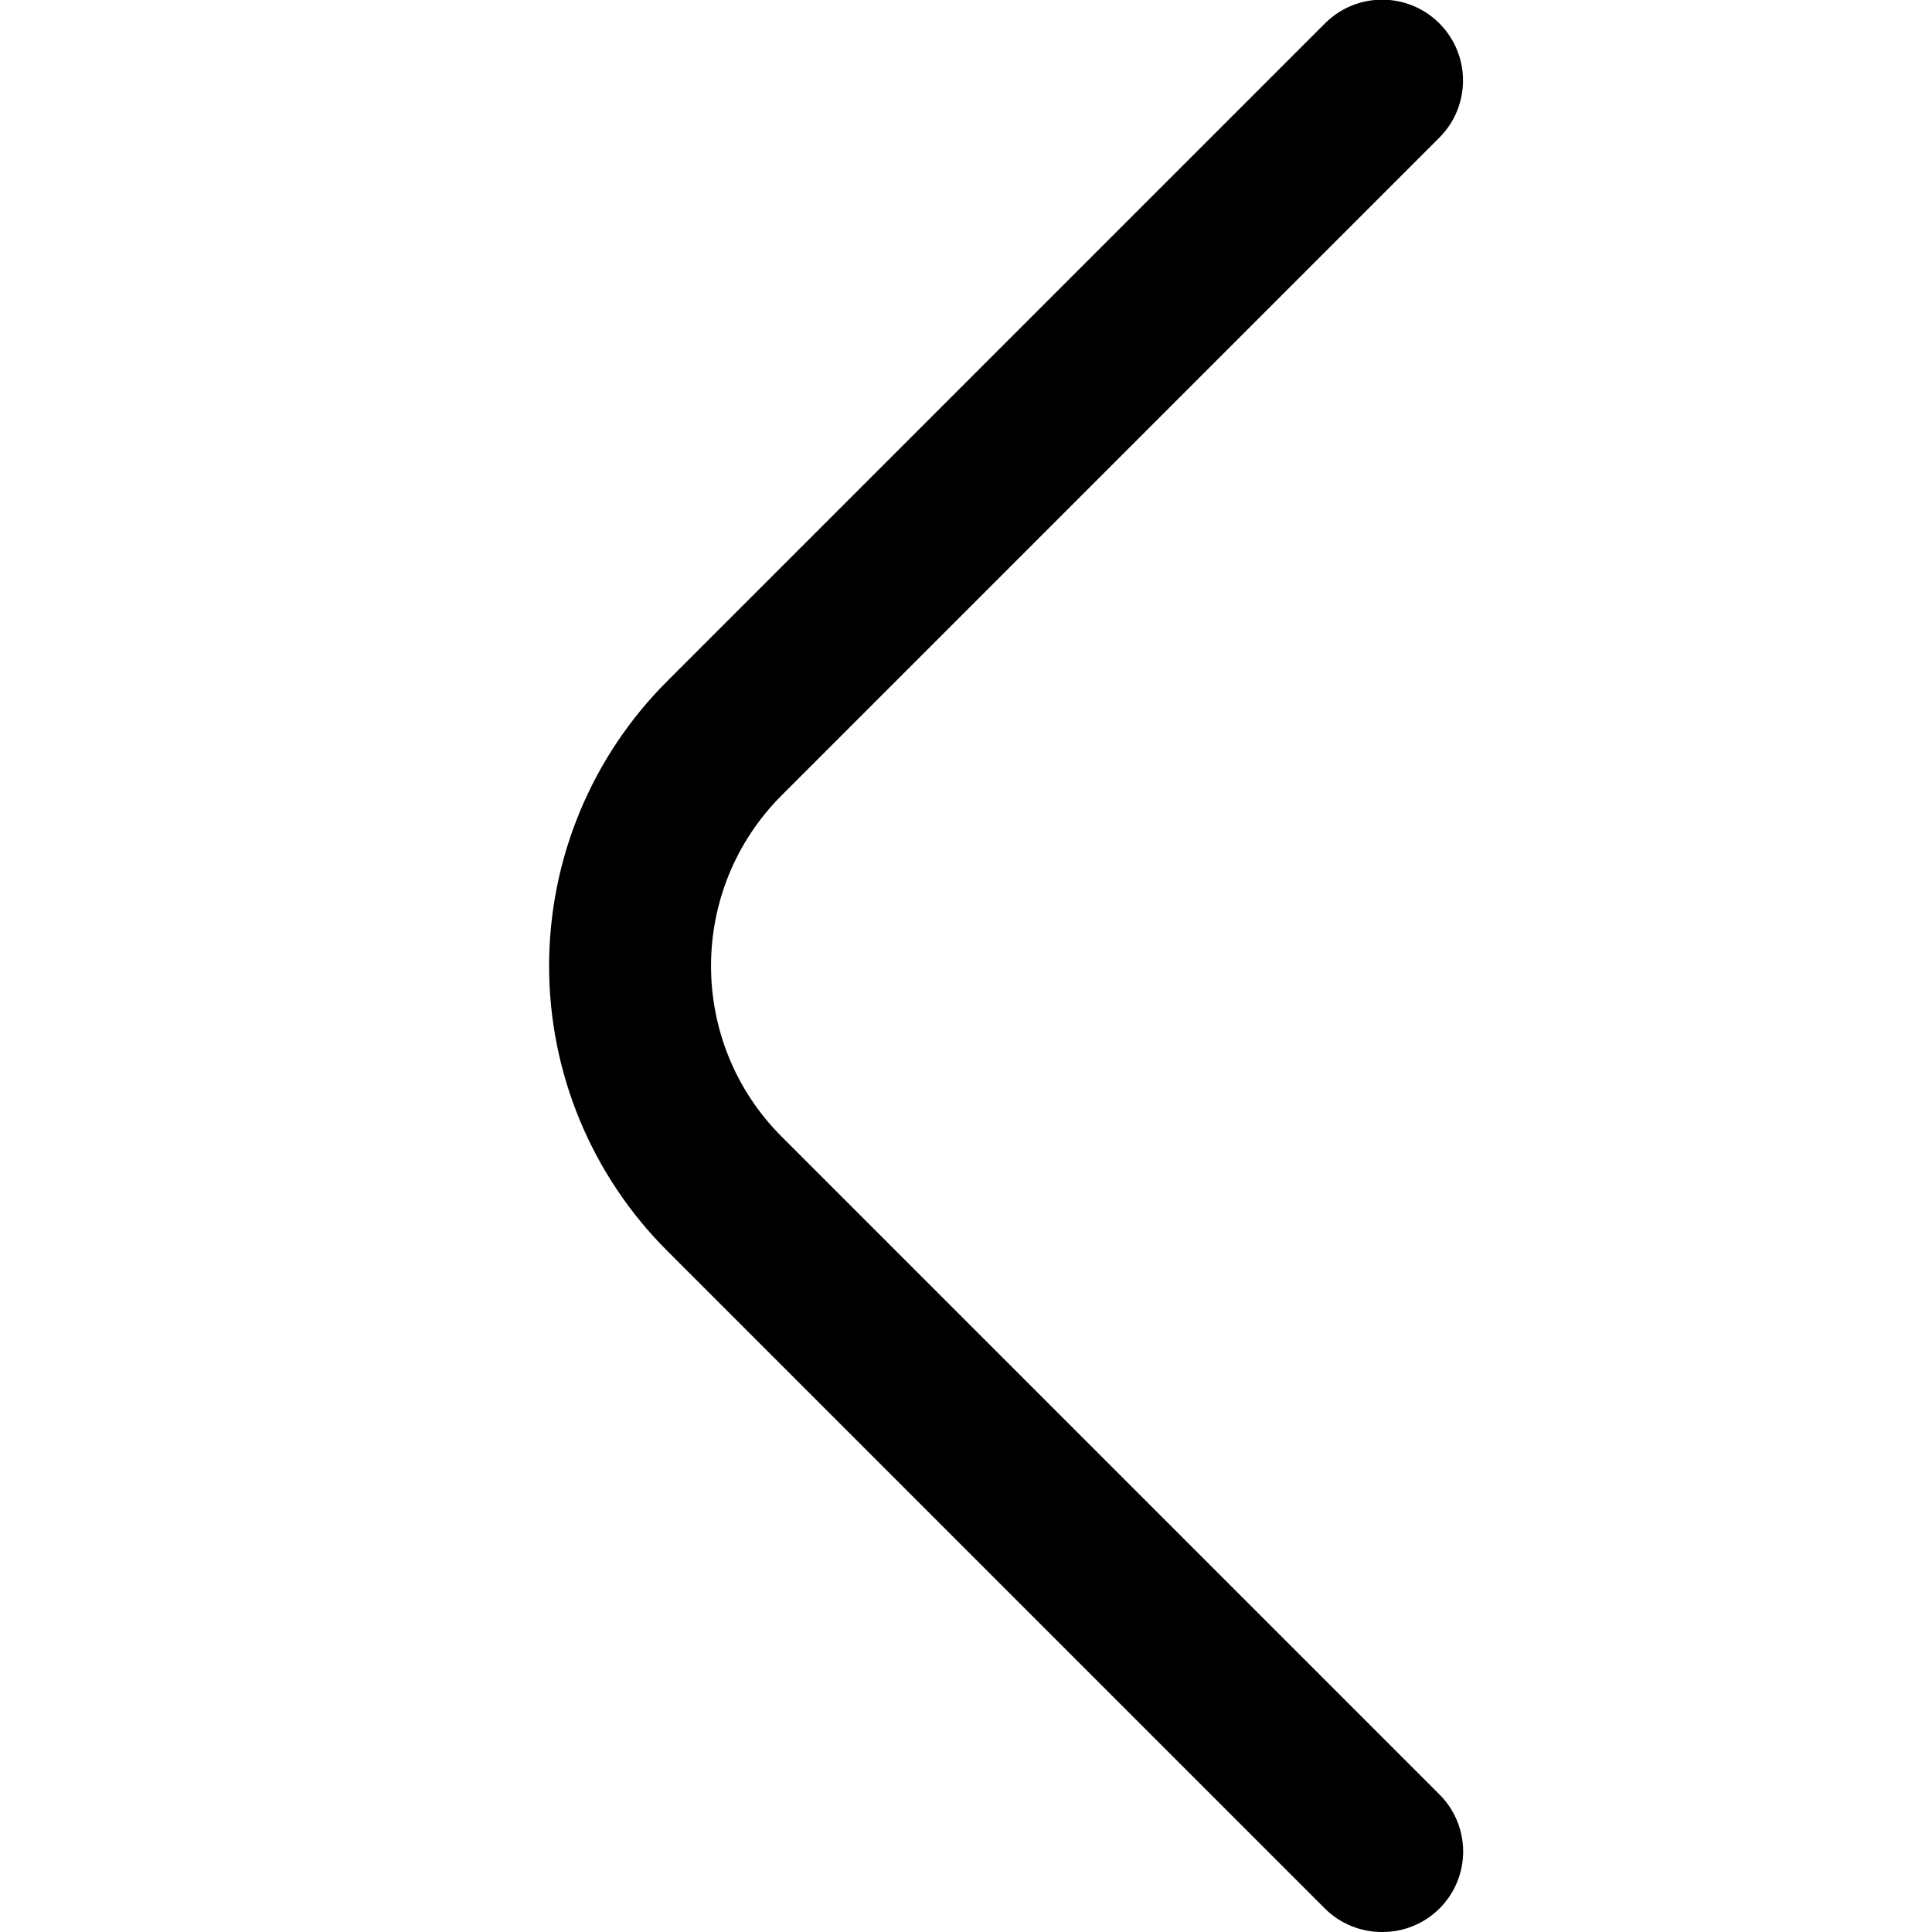
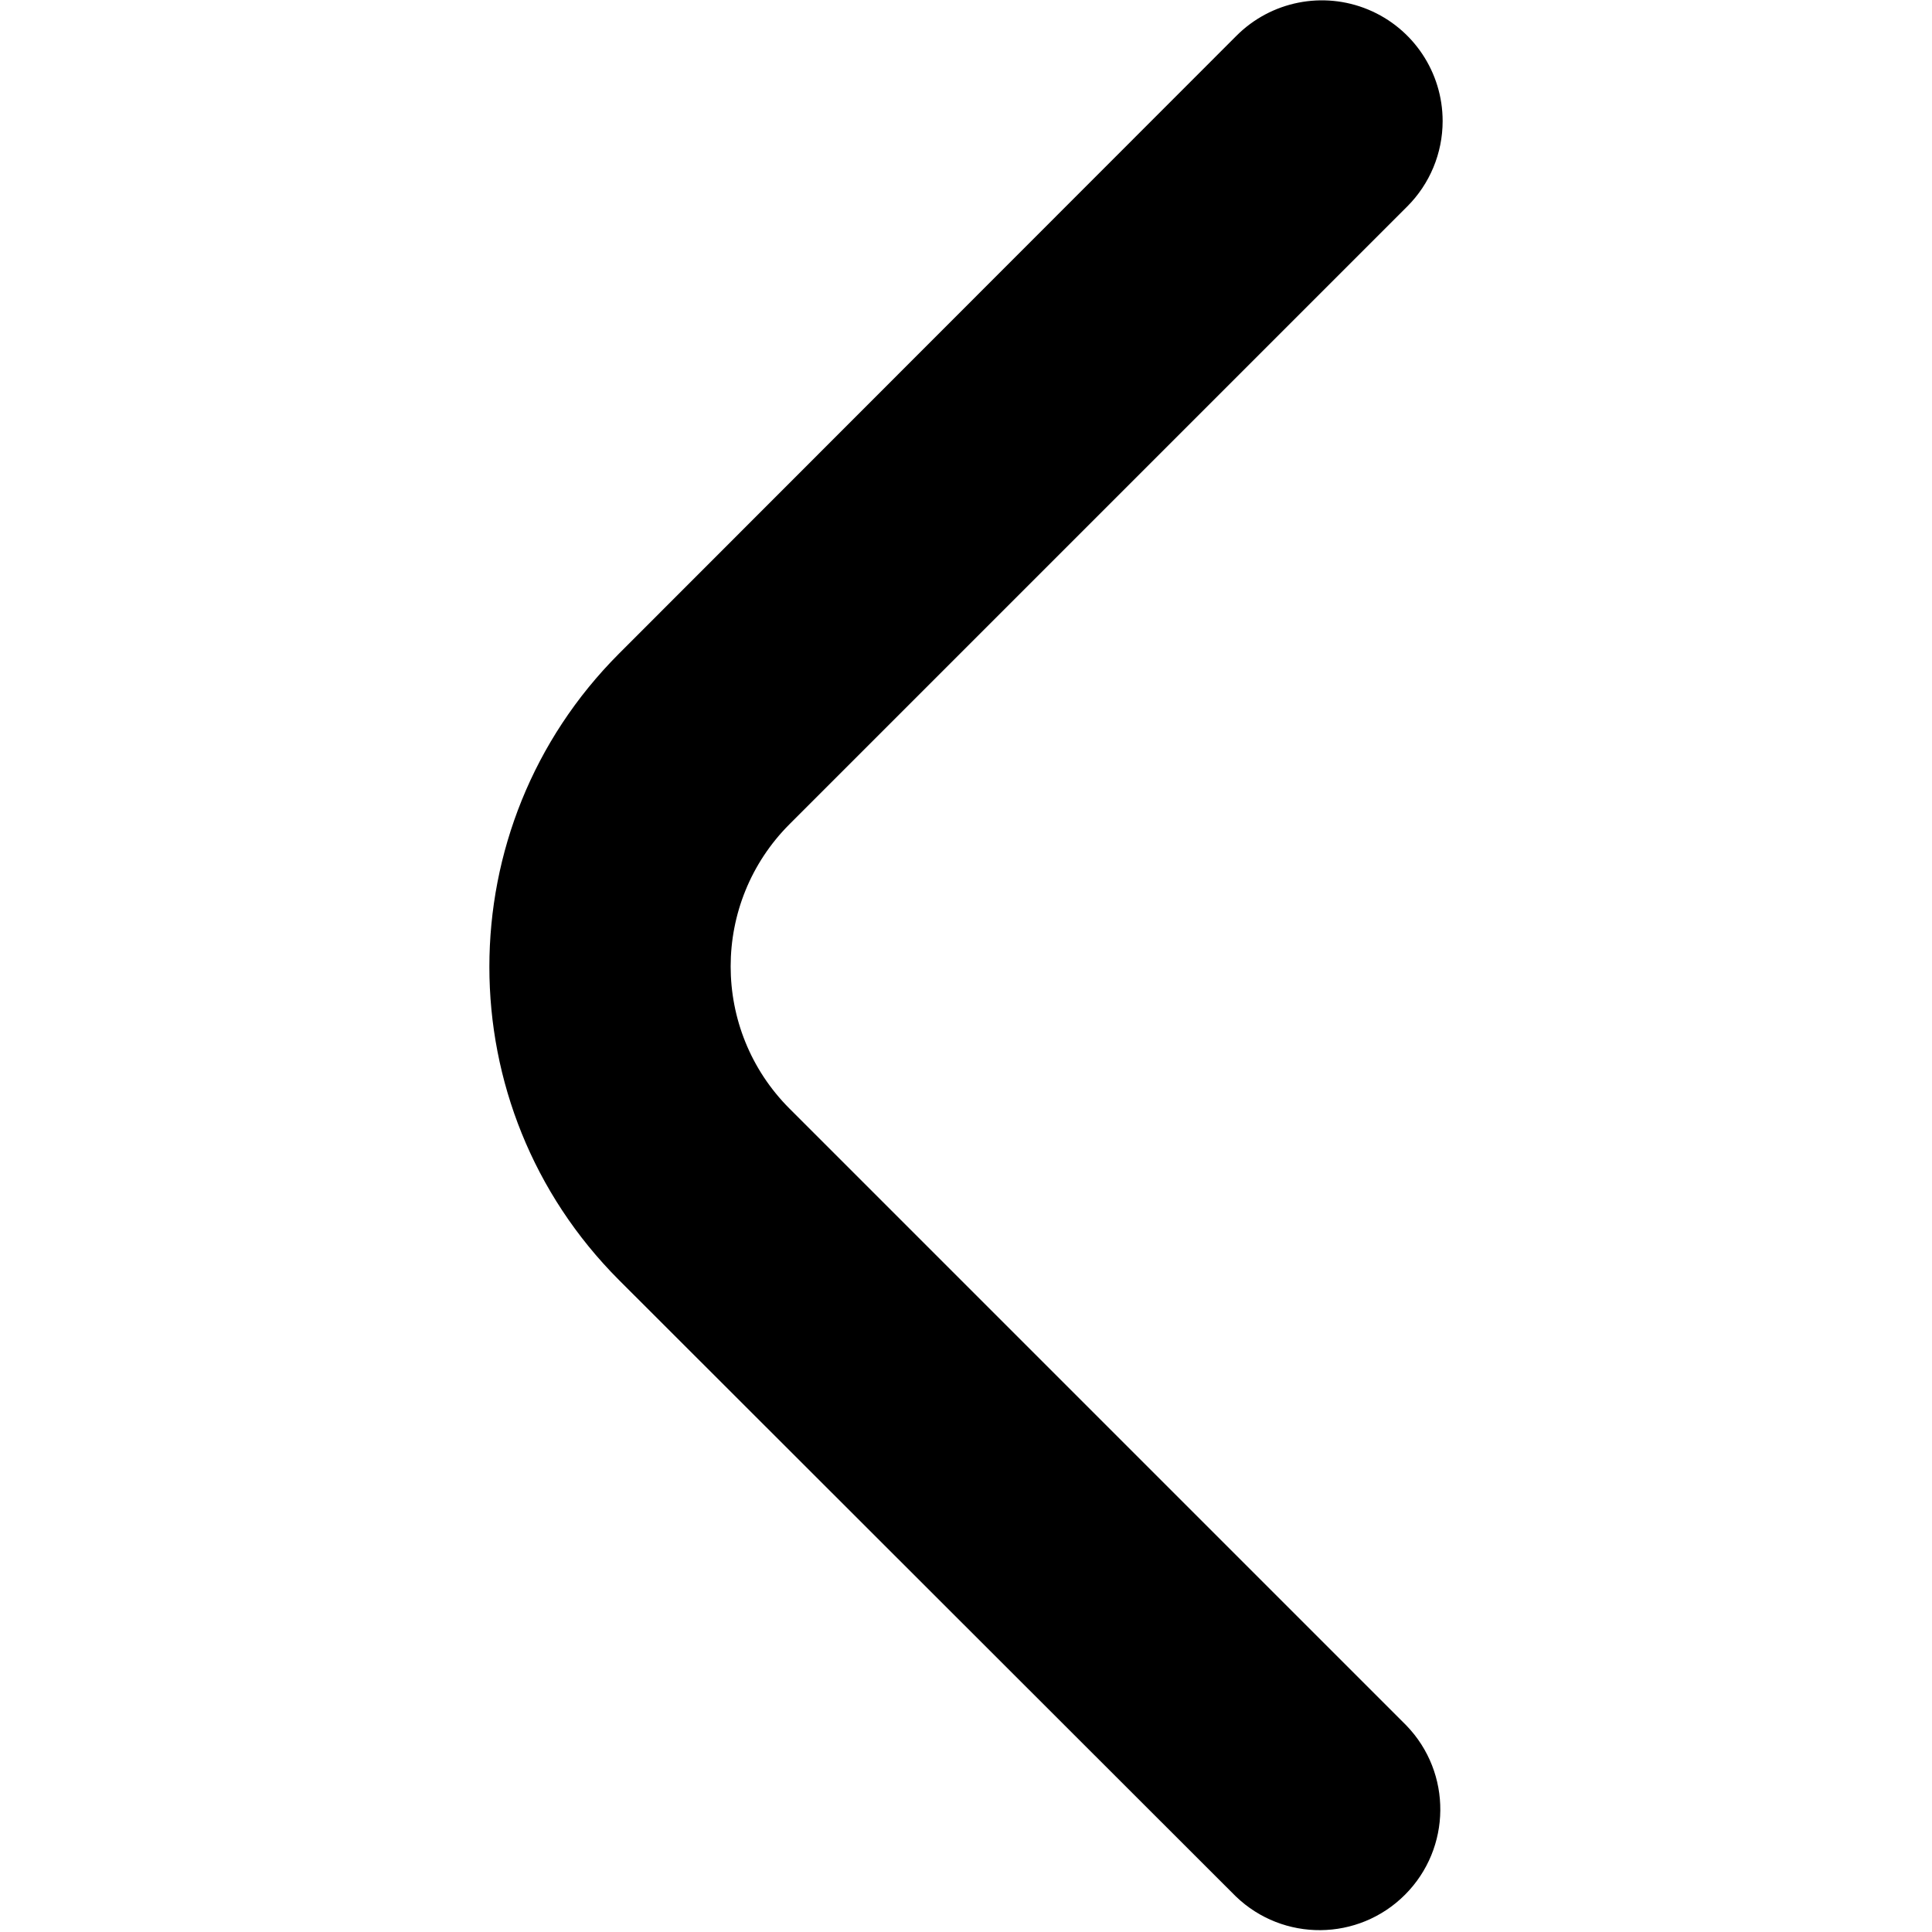
- <svg xmlns="http://www.w3.org/2000/svg" id="Outline" viewBox="0 0 24 24" width="512" height="512">
-   <path d="M17.17,24a1,1,0,0,1-.71-.29L8.29,15.54a5,5,0,0,1,0-7.08L16.46.29a1,1,0,1,1,1.42,1.42L9.71,9.88a3,3,0,0,0,0,4.24l8.17,8.17a1,1,0,0,1,0,1.42A1,1,0,0,1,17.17,24Z" />
+ <svg xmlns="http://www.w3.org/2000/svg" id="Bold" viewBox="0 0 24 24" width="512" height="512">
+   <path d="M17.921,1.505a1.5,1.5,0,0,1-.44,1.06L9.809,10.237a2.5,2.5,0,0,0,0,3.536l7.662,7.662a1.5,1.5,0,0,1-2.121,2.121L7.688,15.9a5.506,5.506,0,0,1,0-7.779L15.36.444a1.5,1.5,0,0,1,2.561,1.061Z" />
</svg>
